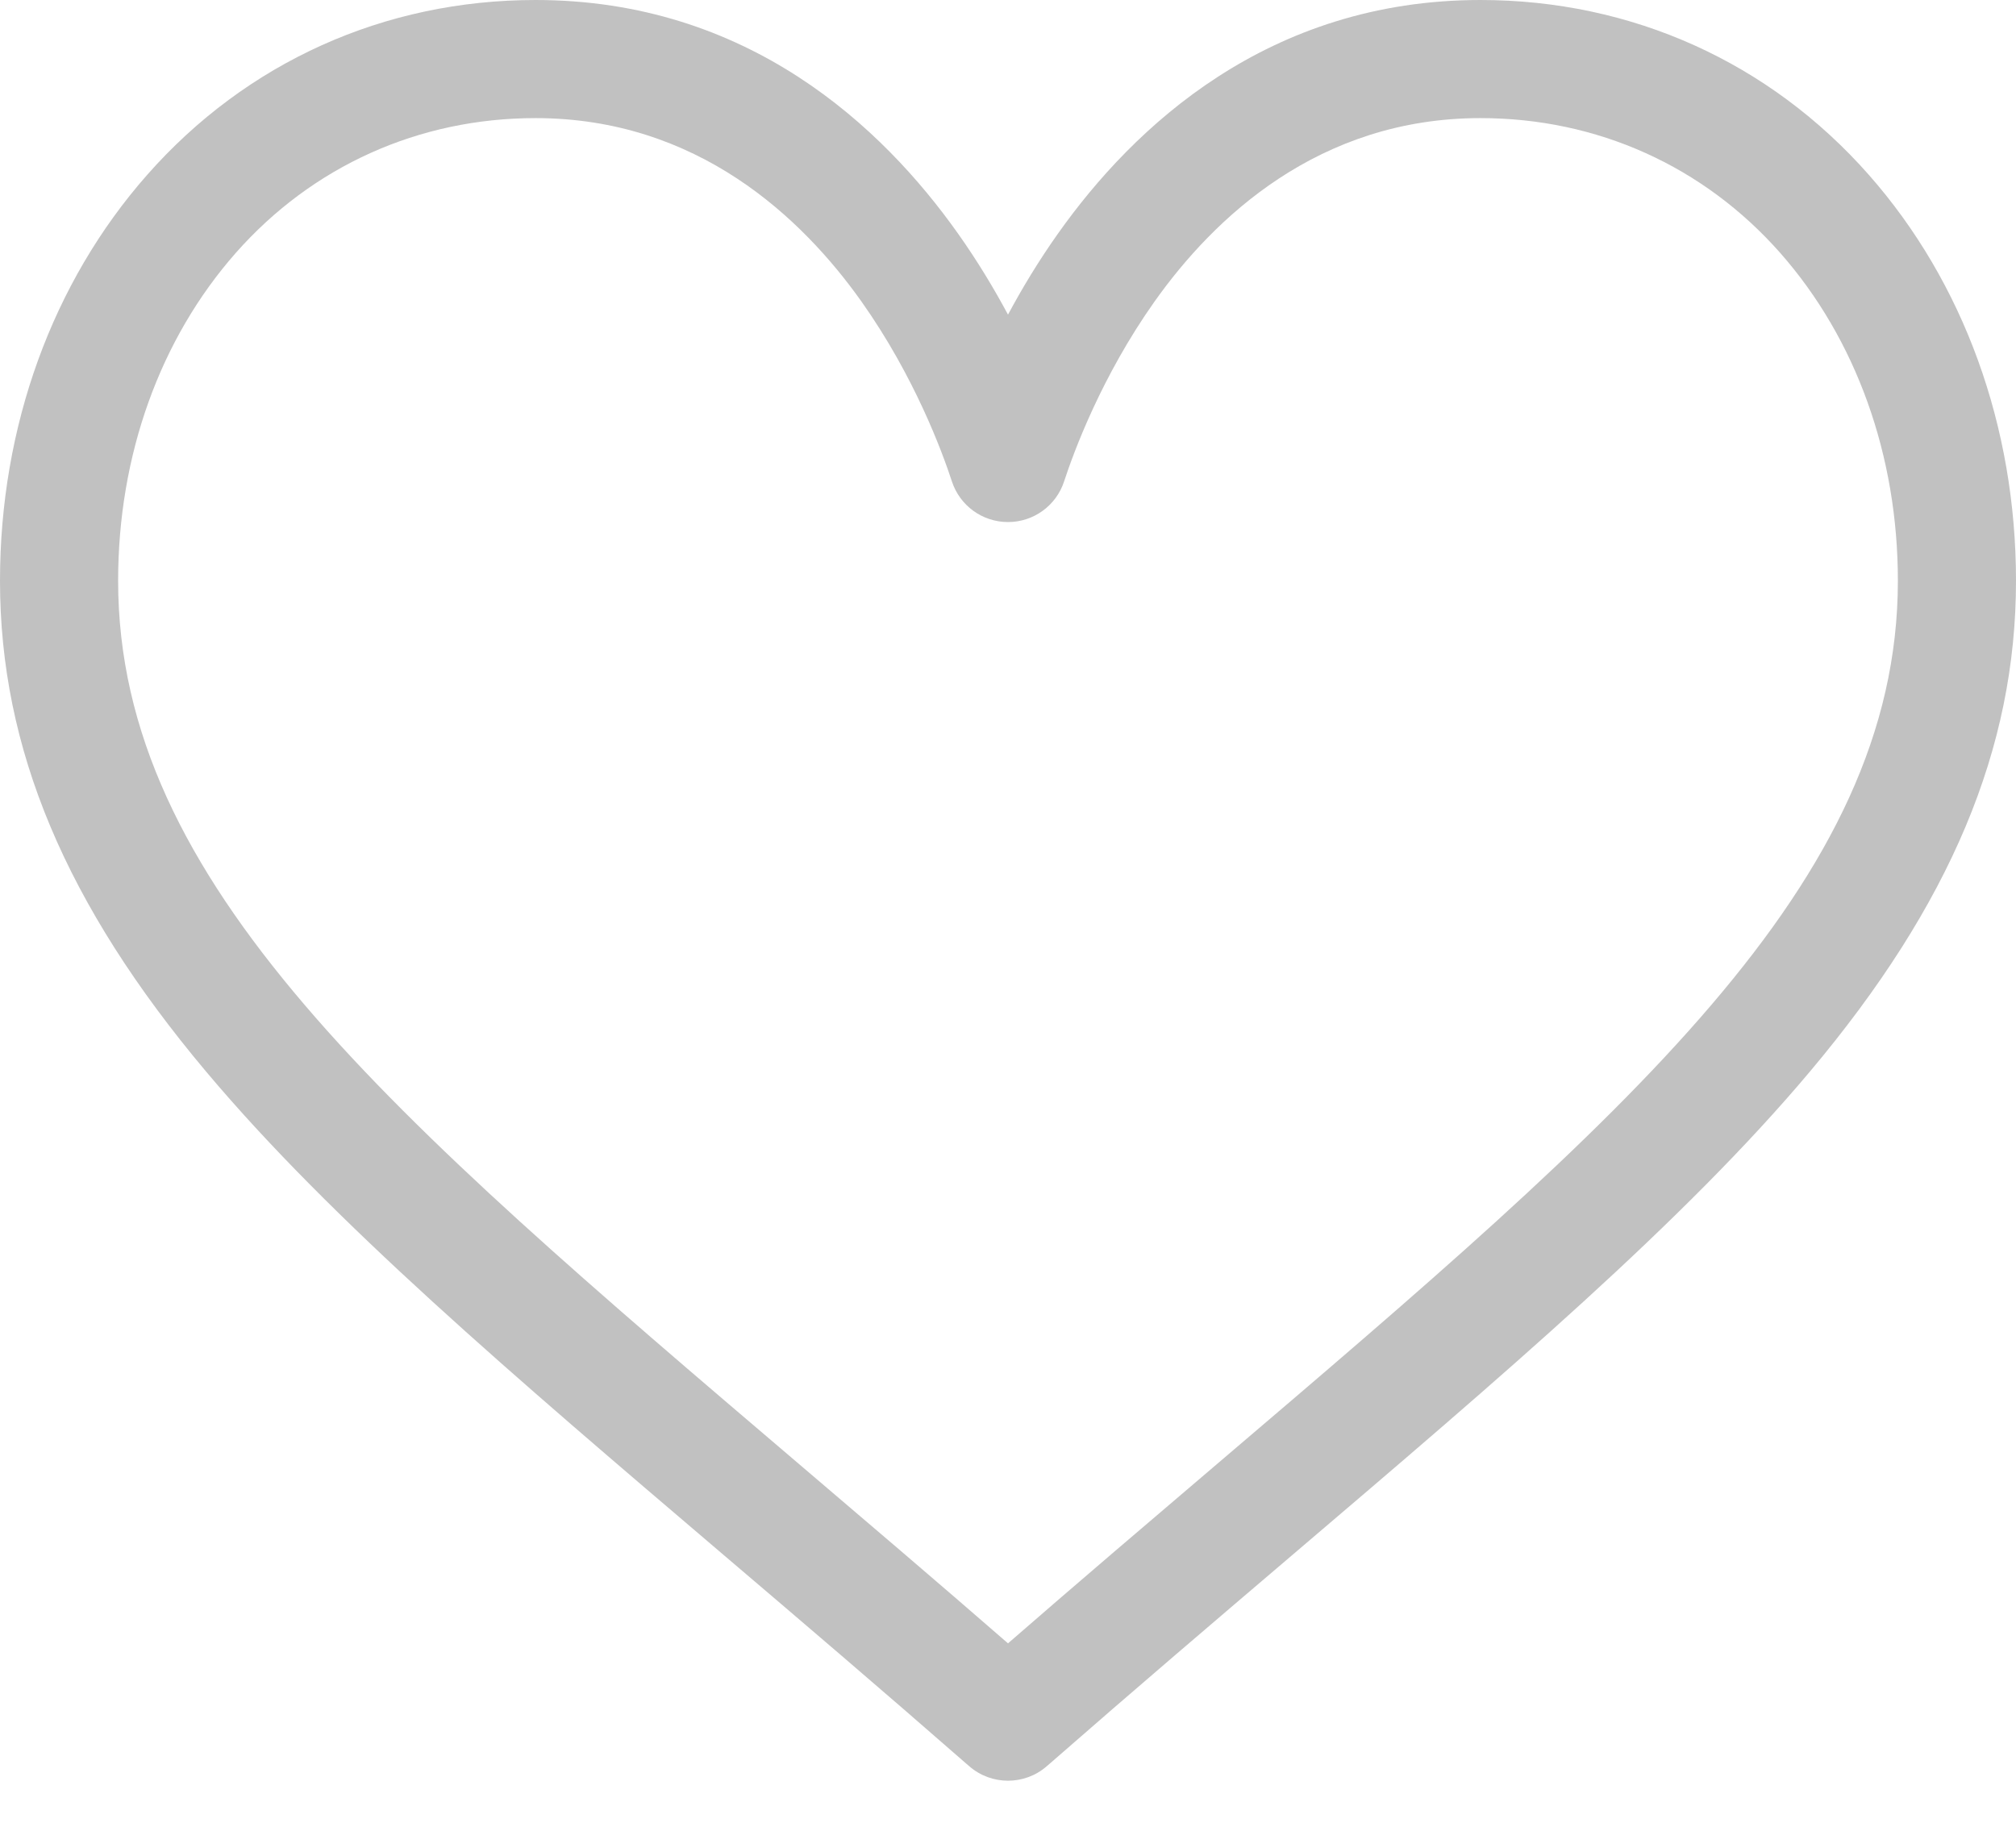
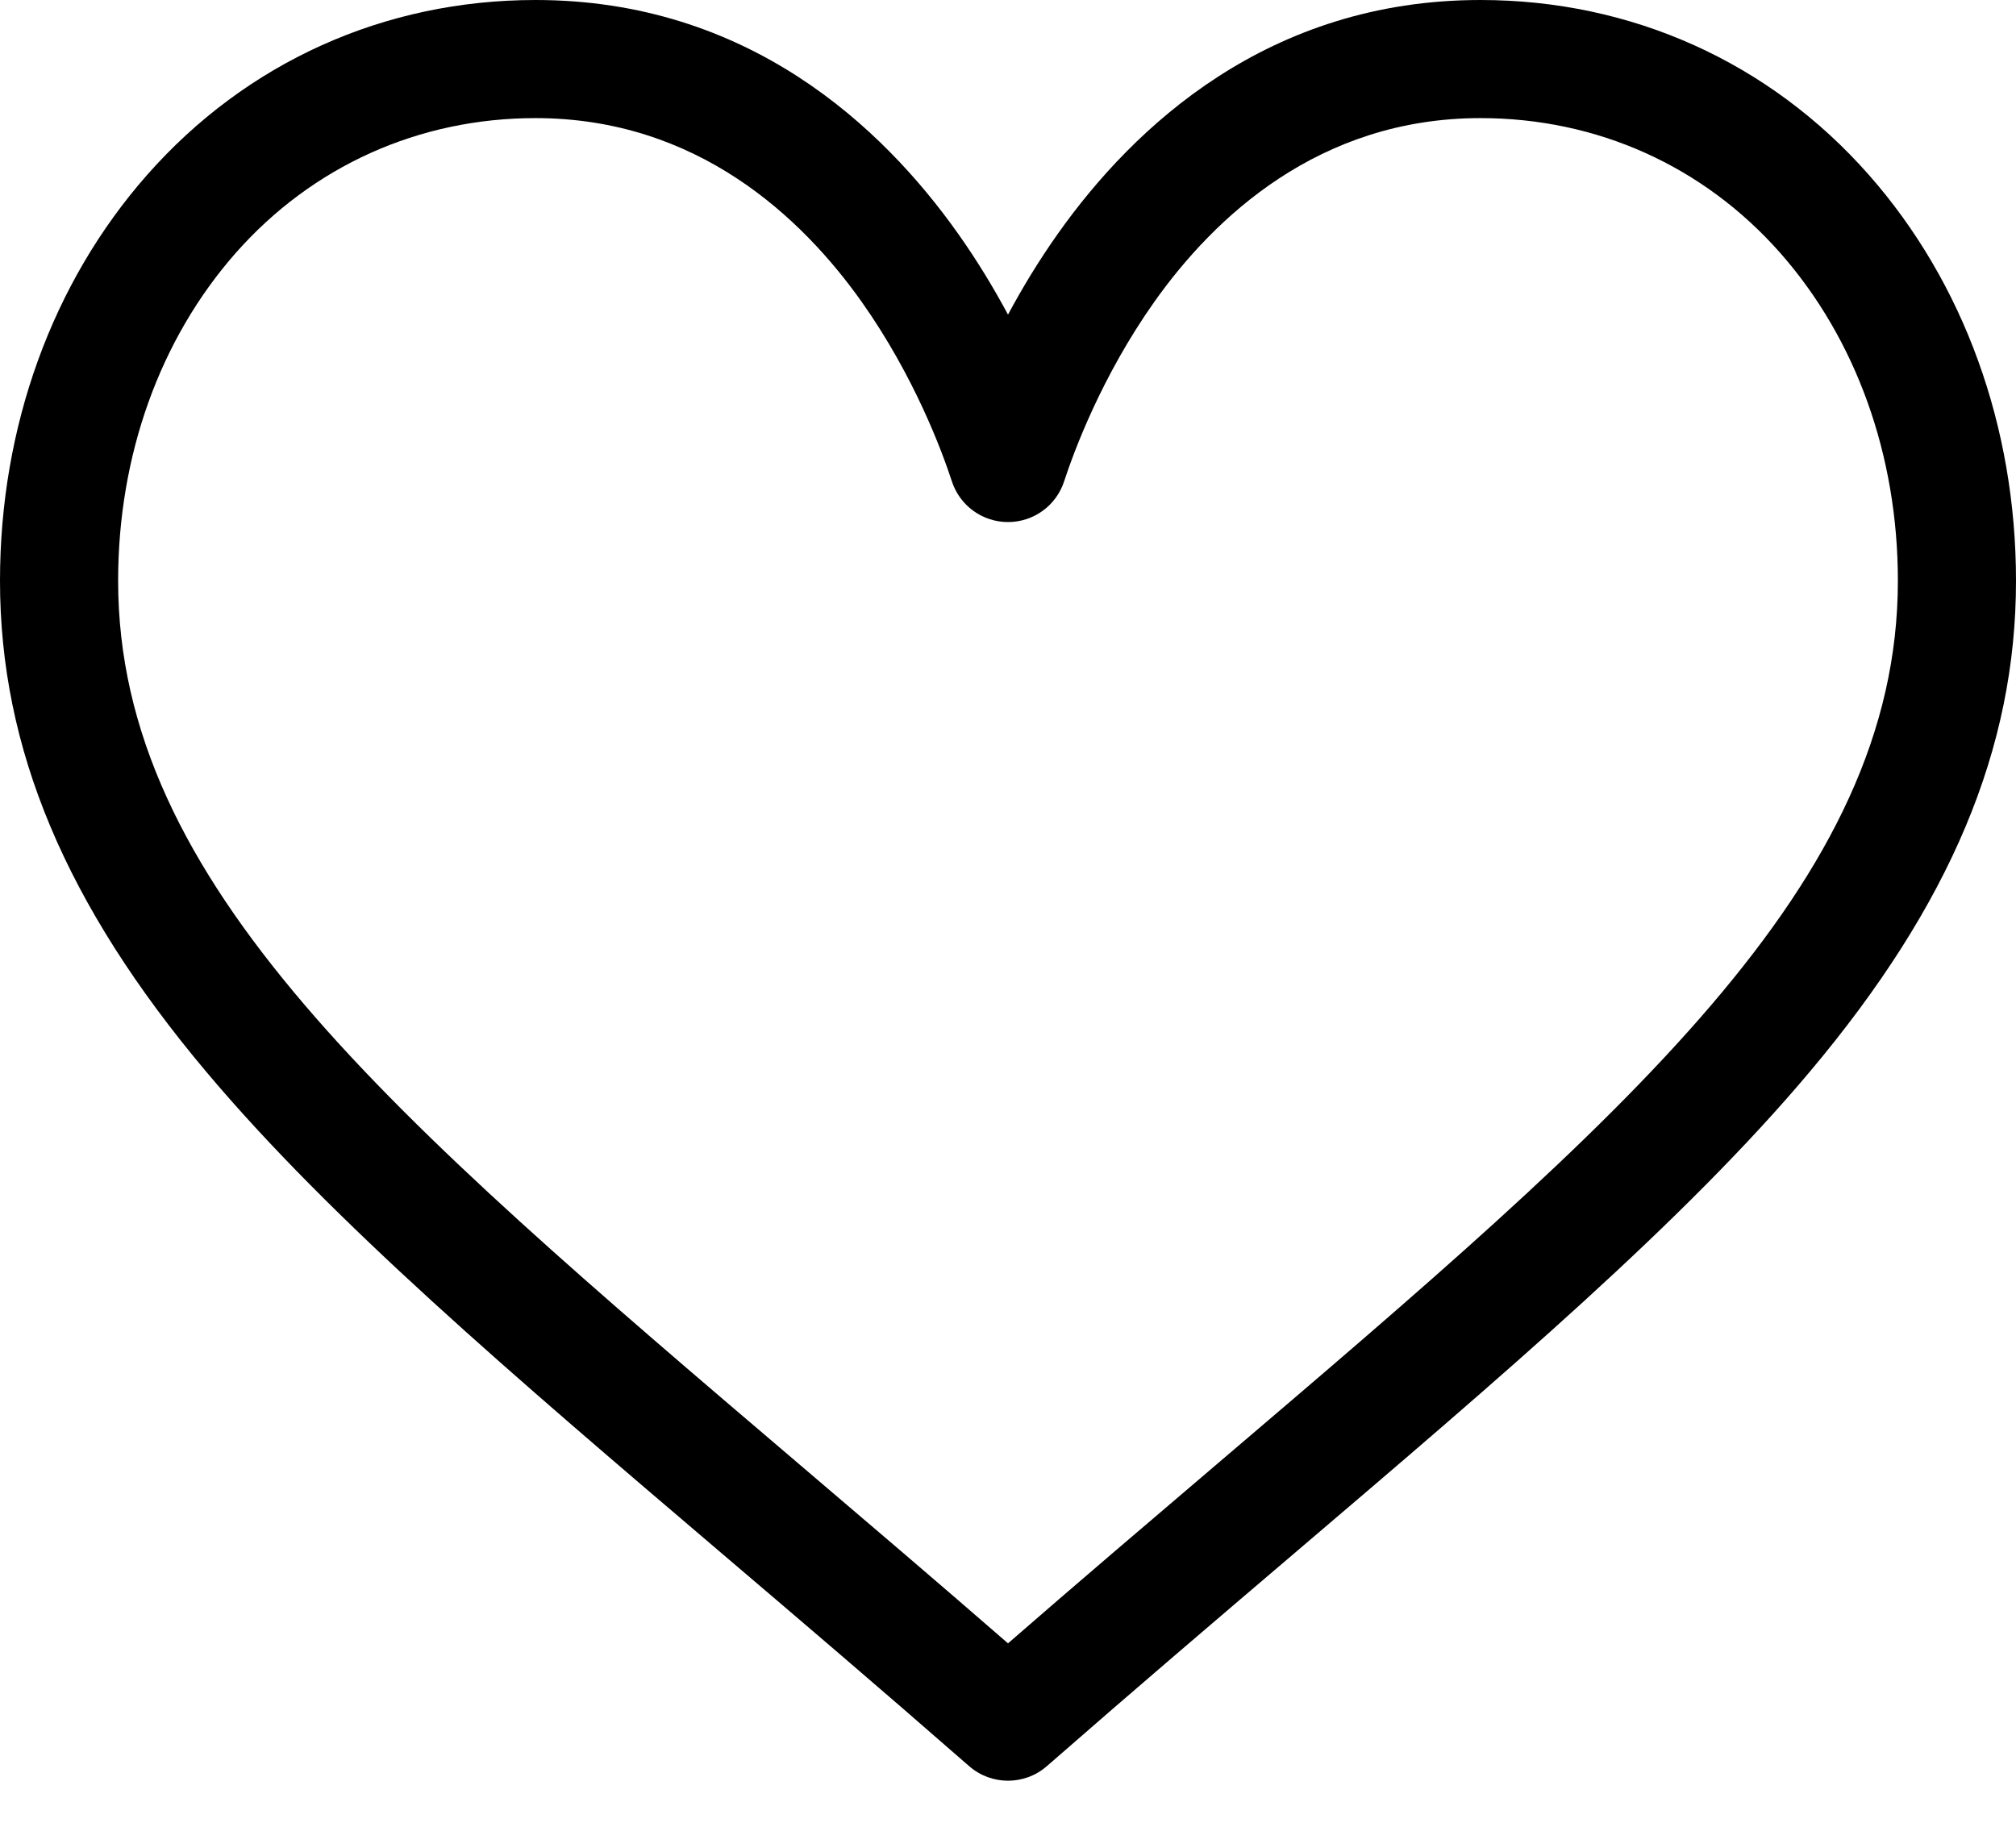
- <svg xmlns="http://www.w3.org/2000/svg" width="32" height="29" viewBox="0 0 32 29" fill="none">
-   <path d="M29.665 2.777C28.087 0.986 25.897 0 23.5 0C20.128 0 17.994 2.014 16.797 3.703C16.486 4.141 16.222 4.581 16 4.995C15.778 4.581 15.514 4.141 15.203 3.703C14.006 2.014 11.872 0 8.5 0C6.103 0 3.913 0.986 2.335 2.777C0.829 4.486 0 6.774 0 9.22C0 11.882 1.04 14.359 3.272 17.013C5.266 19.386 8.136 21.831 11.459 24.663C12.698 25.718 13.978 26.81 15.342 28.003L15.383 28.038C15.559 28.193 15.78 28.27 16 28.27C16.22 28.27 16.441 28.193 16.617 28.038L16.658 28.003C18.022 26.81 19.302 25.719 20.541 24.663C23.864 21.831 26.734 19.386 28.728 17.013C30.96 14.359 32 11.882 32 9.22C32 6.774 31.171 4.486 29.665 2.777ZM19.325 23.236C18.257 24.146 17.158 25.082 16 26.089C14.842 25.082 13.743 24.146 12.675 23.236C6.172 17.694 1.875 14.033 1.875 9.22C1.875 7.23 2.538 5.383 3.741 4.017C4.959 2.636 6.649 1.875 8.5 1.875C11.071 1.875 12.732 3.459 13.674 4.787C14.518 5.979 14.958 7.18 15.109 7.641C15.234 8.027 15.594 8.288 16 8.288C16.406 8.288 16.766 8.027 16.891 7.641C17.042 7.18 17.482 5.979 18.326 4.787C19.268 3.459 20.929 1.875 23.5 1.875C25.351 1.875 27.041 2.636 28.259 4.017C29.462 5.383 30.125 7.23 30.125 9.22C30.125 14.033 25.828 17.694 19.325 23.236Z" fill="#C1C1C1" />
+ <svg xmlns="http://www.w3.org/2000/svg" width="32" height="29" viewBox="0 0 32 29">
+   <path d="M29.665 2.777C28.087 0.986 25.897 0 23.5 0C20.128 0 17.994 2.014 16.797 3.703C16.486 4.141 16.222 4.581 16 4.995C15.778 4.581 15.514 4.141 15.203 3.703C14.006 2.014 11.872 0 8.5 0C6.103 0 3.913 0.986 2.335 2.777C0.829 4.486 0 6.774 0 9.22C0 11.882 1.04 14.359 3.272 17.013C5.266 19.386 8.136 21.831 11.459 24.663C12.698 25.718 13.978 26.81 15.342 28.003L15.383 28.038C15.559 28.193 15.78 28.27 16 28.27C16.22 28.27 16.441 28.193 16.617 28.038L16.658 28.003C18.022 26.81 19.302 25.719 20.541 24.663C23.864 21.831 26.734 19.386 28.728 17.013C30.96 14.359 32 11.882 32 9.22C32 6.774 31.171 4.486 29.665 2.777ZM19.325 23.236C18.257 24.146 17.158 25.082 16 26.089C14.842 25.082 13.743 24.146 12.675 23.236C6.172 17.694 1.875 14.033 1.875 9.22C1.875 7.23 2.538 5.383 3.741 4.017C4.959 2.636 6.649 1.875 8.5 1.875C11.071 1.875 12.732 3.459 13.674 4.787C14.518 5.979 14.958 7.18 15.109 7.641C15.234 8.027 15.594 8.288 16 8.288C16.406 8.288 16.766 8.027 16.891 7.641C17.042 7.18 17.482 5.979 18.326 4.787C19.268 3.459 20.929 1.875 23.5 1.875C25.351 1.875 27.041 2.636 28.259 4.017C29.462 5.383 30.125 7.23 30.125 9.22C30.125 14.033 25.828 17.694 19.325 23.236Z" />
</svg>
